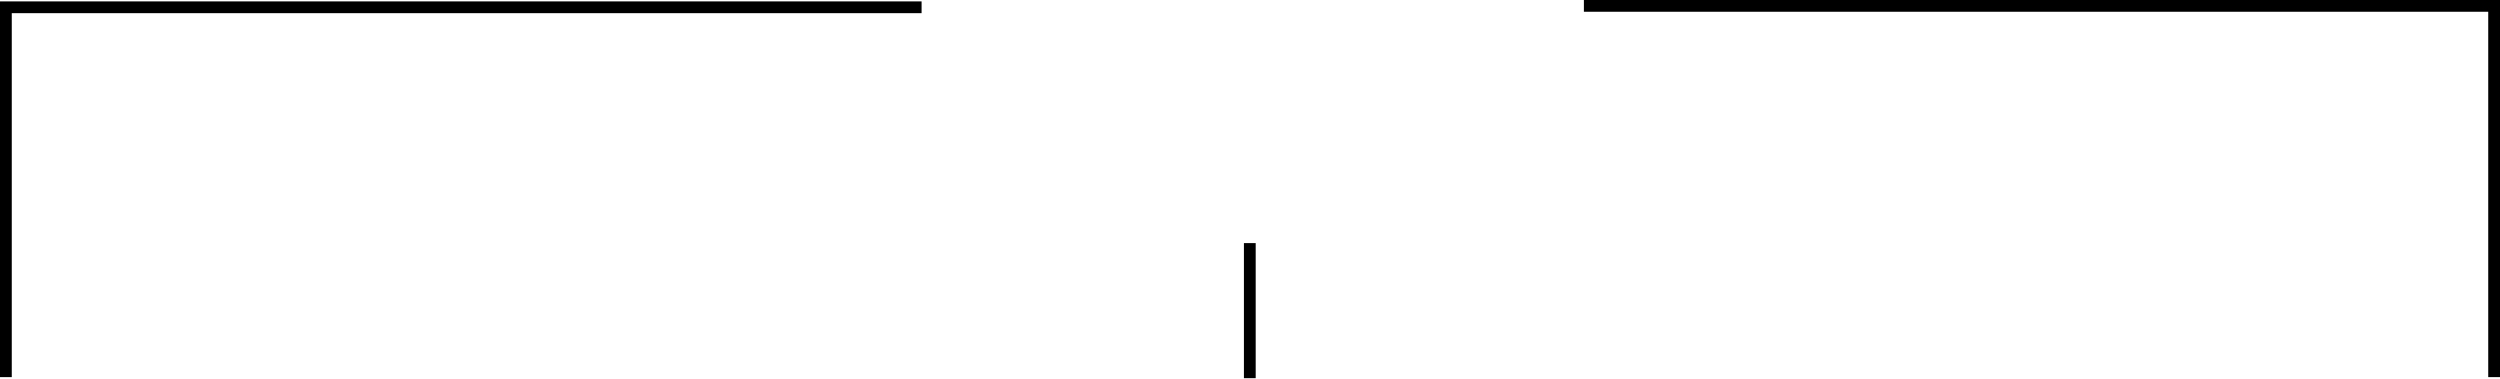
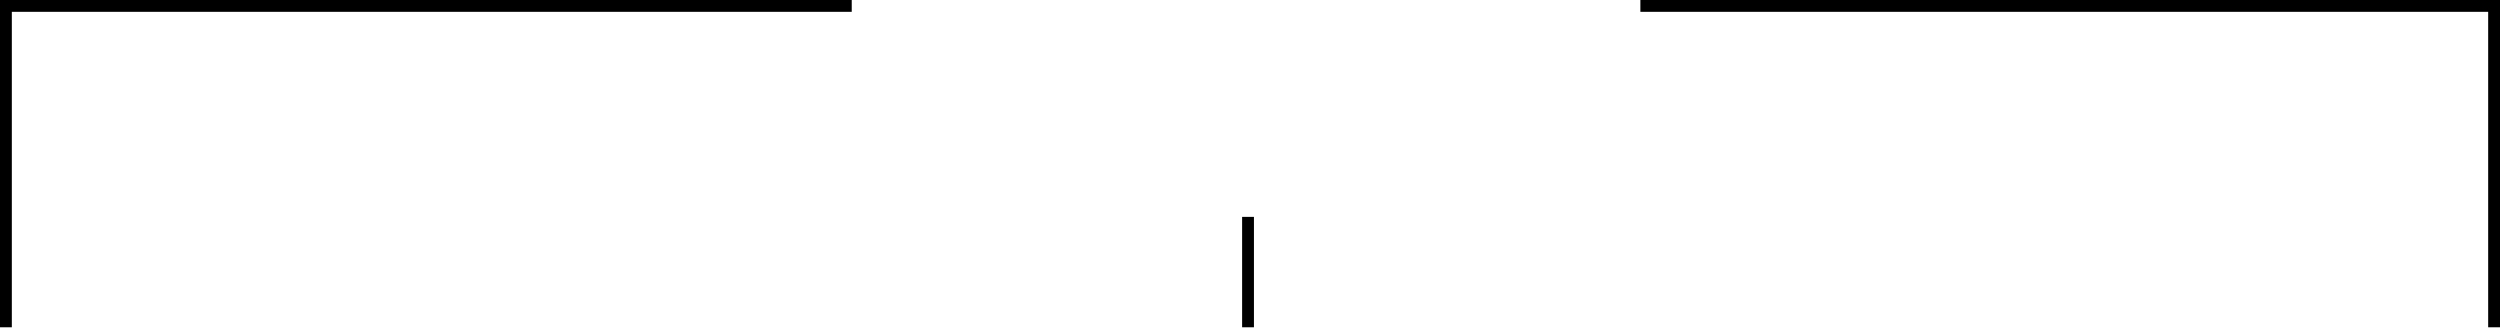
- <svg xmlns="http://www.w3.org/2000/svg" width="637.598" height="96.449" viewBox="0 0 637.598 96.449">
-   <g transform="translate(1.5 1.861)">
-     <path d="M1401.541,2337.3H1168v94.324" transform="translate(-1168 -2337.303)" fill="none" stroke="#000" stroke-width="3" />
-     <path d="M1168,2337.3" transform="translate(-533.402 -2337.304)" fill="none" stroke="#000" stroke-width="3" />
-     <path d="M965.5,2367v34.449" transform="translate(-648.251 -2306.86)" fill="none" stroke="#000" stroke-width="3" />
-     <path d="M1168,2337.3h232.145v94.684" transform="translate(-765.547 -2337.664)" fill="none" stroke="#000" stroke-width="3" />
+ <svg xmlns="http://www.w3.org/2000/svg" width="634" height="83" viewBox="0 0 634 83">
+   <g transform="translate(512 -2193)">
+     <rect width="3" height="83" transform="translate(-512 2193)" />
+     <rect width="216" height="3" transform="translate(-512 2193)" />
+     <rect width="3" height="83" transform="translate(119 2193)" />
+     <rect width="216" height="3" transform="translate(-96 2193)" />
+     <rect width="3" height="28" transform="translate(-197 2248)" />
  </g>
</svg>
